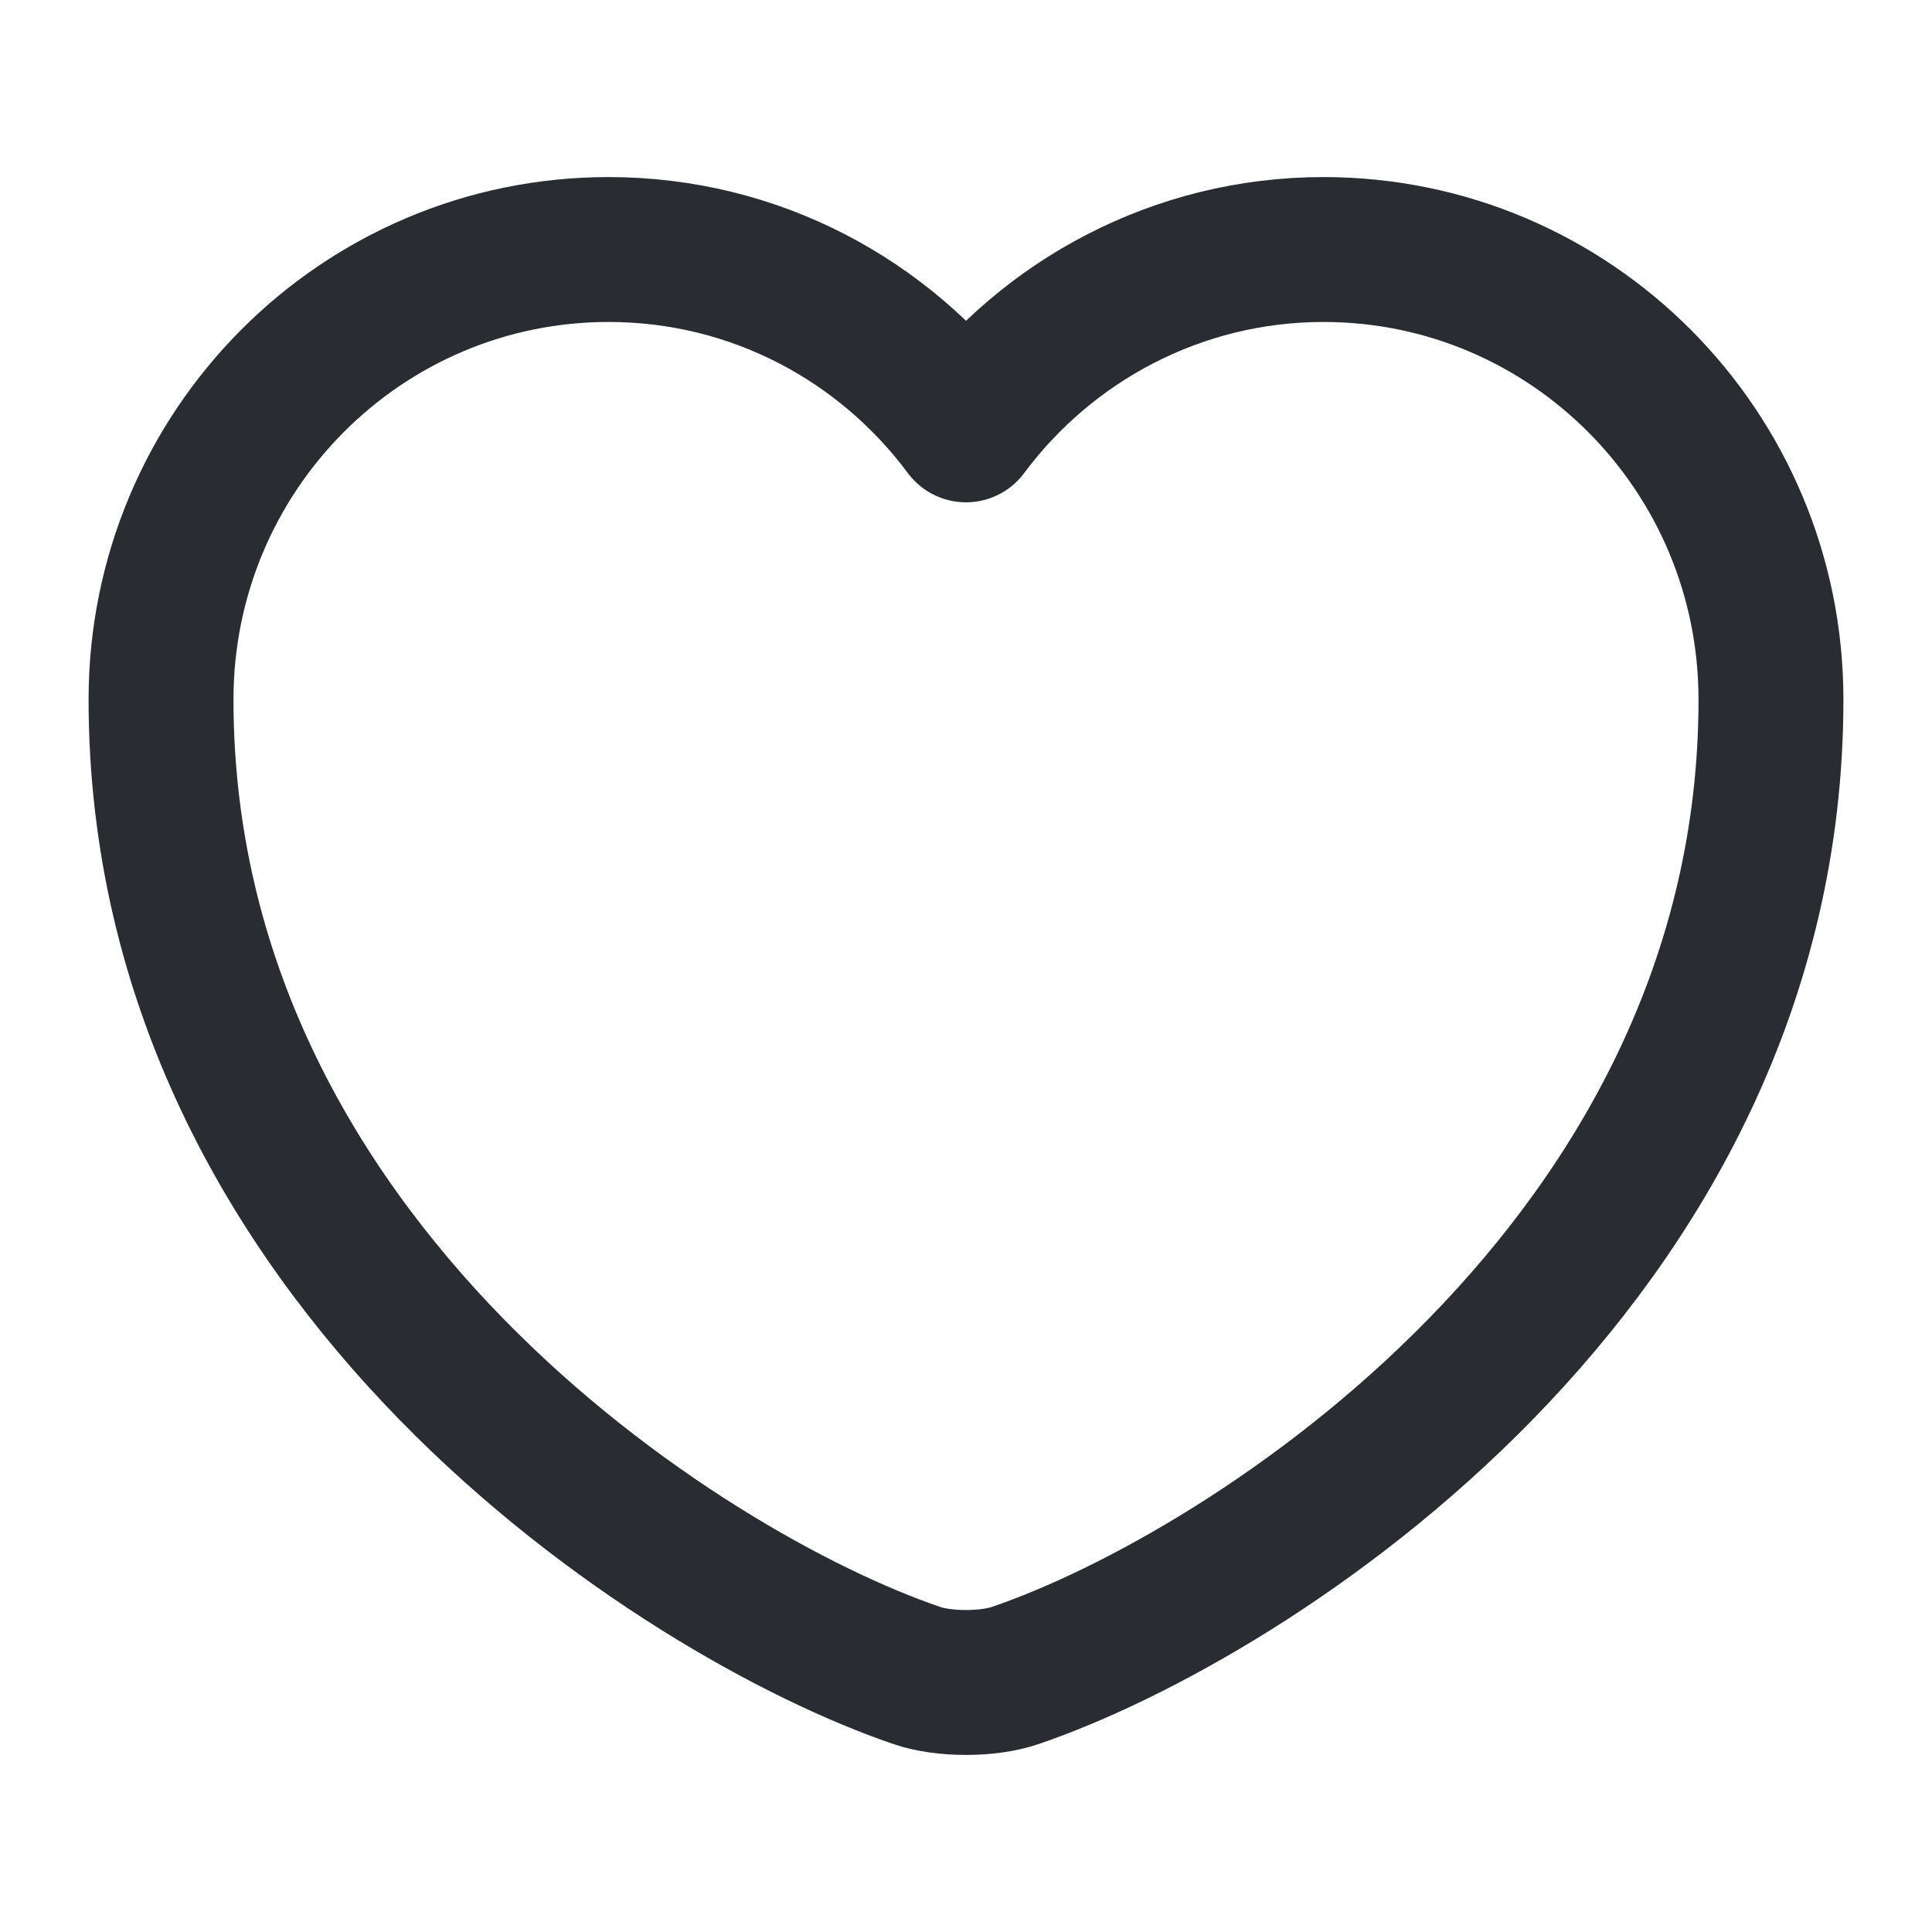
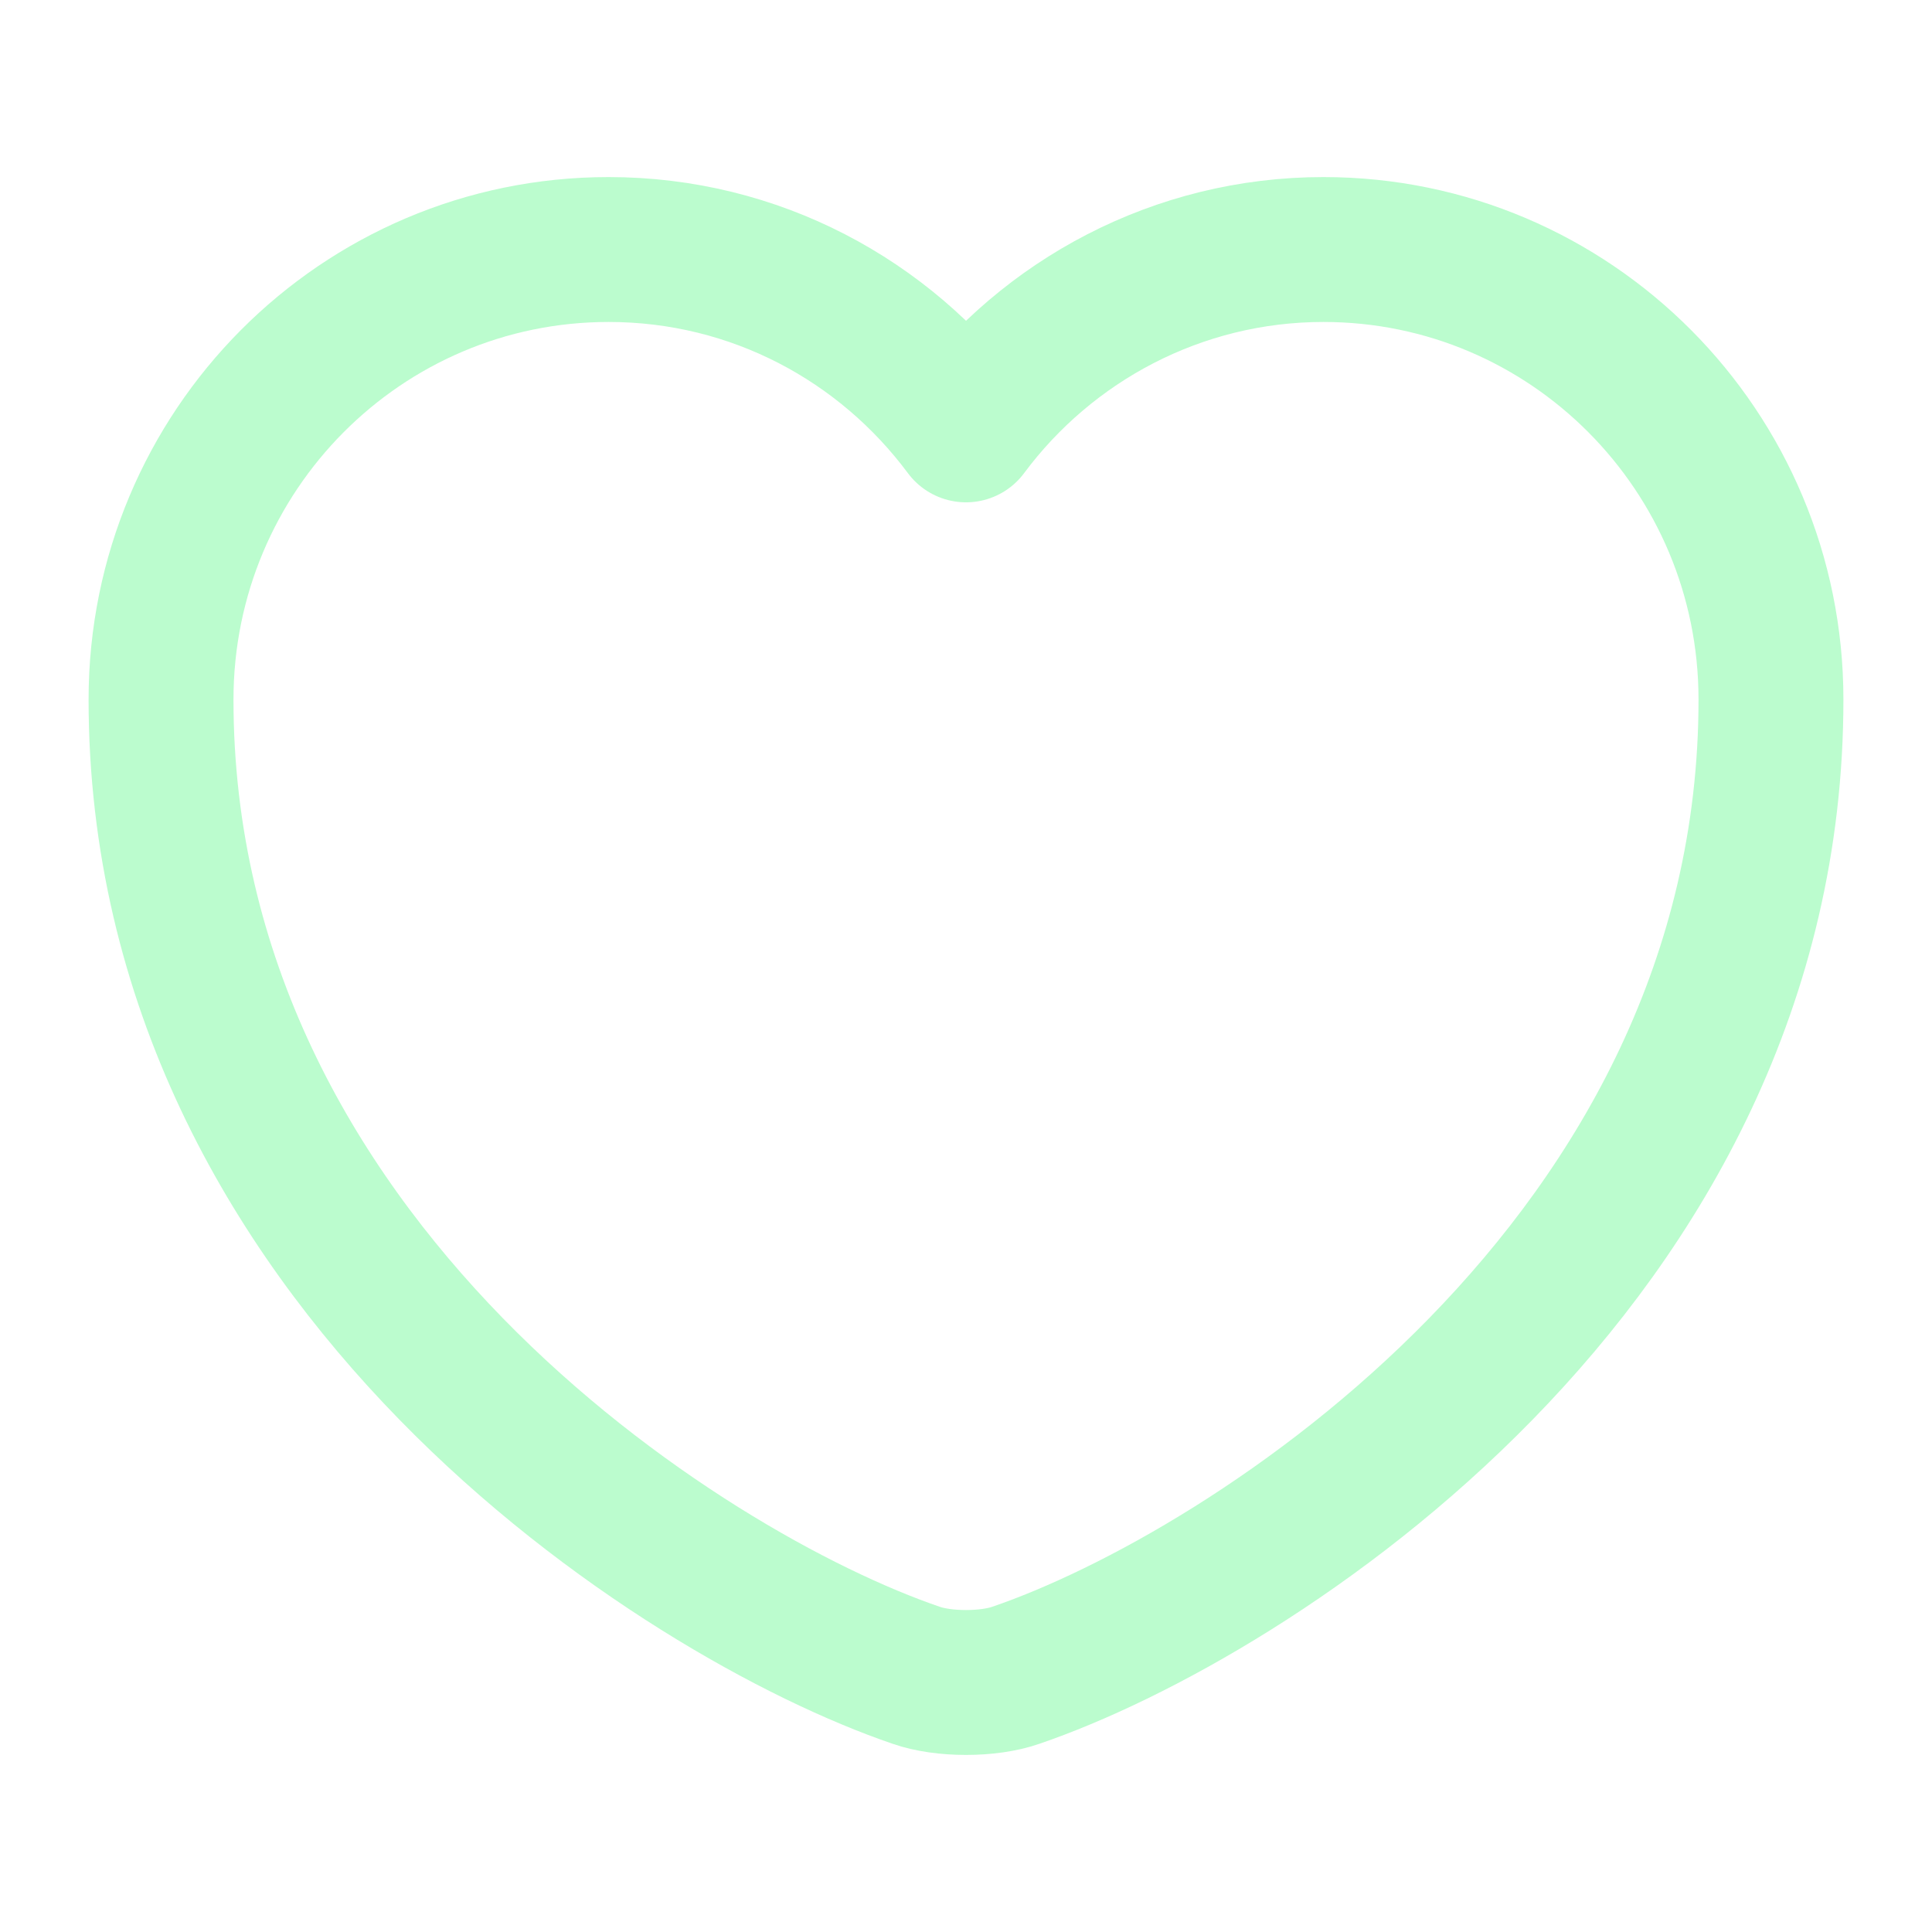
<svg xmlns="http://www.w3.org/2000/svg" width="20" height="20" viewBox="0 0 20 20" fill="none">
-   <path d="M10.517 17.342C10.233 17.442 9.767 17.442 9.483 17.342C7.067 16.517 1.667 13.075 1.667 7.242C1.667 4.667 3.742 2.583 6.3 2.583C7.817 2.583 9.158 3.317 10 4.45C10.842 3.317 12.192 2.583 13.7 2.583C16.258 2.583 18.333 4.667 18.333 7.242C18.333 13.075 12.933 16.517 10.517 17.342Z" stroke="#292D32" stroke-width="1.5" stroke-linecap="round" stroke-linejoin="round" />
+   <path d="M10.517 17.342C10.233 17.442 9.767 17.442 9.483 17.342C7.067 16.517 1.667 13.075 1.667 7.242C1.667 4.667 3.742 2.583 6.3 2.583C7.817 2.583 9.158 3.317 10 4.45C10.842 3.317 12.192 2.583 13.7 2.583C16.258 2.583 18.333 4.667 18.333 7.242C18.333 13.075 12.933 16.517 10.517 17.342Z" stroke="#bbfcce" stroke-width="1.5" stroke-linecap="round" stroke-linejoin="round" />
</svg>
